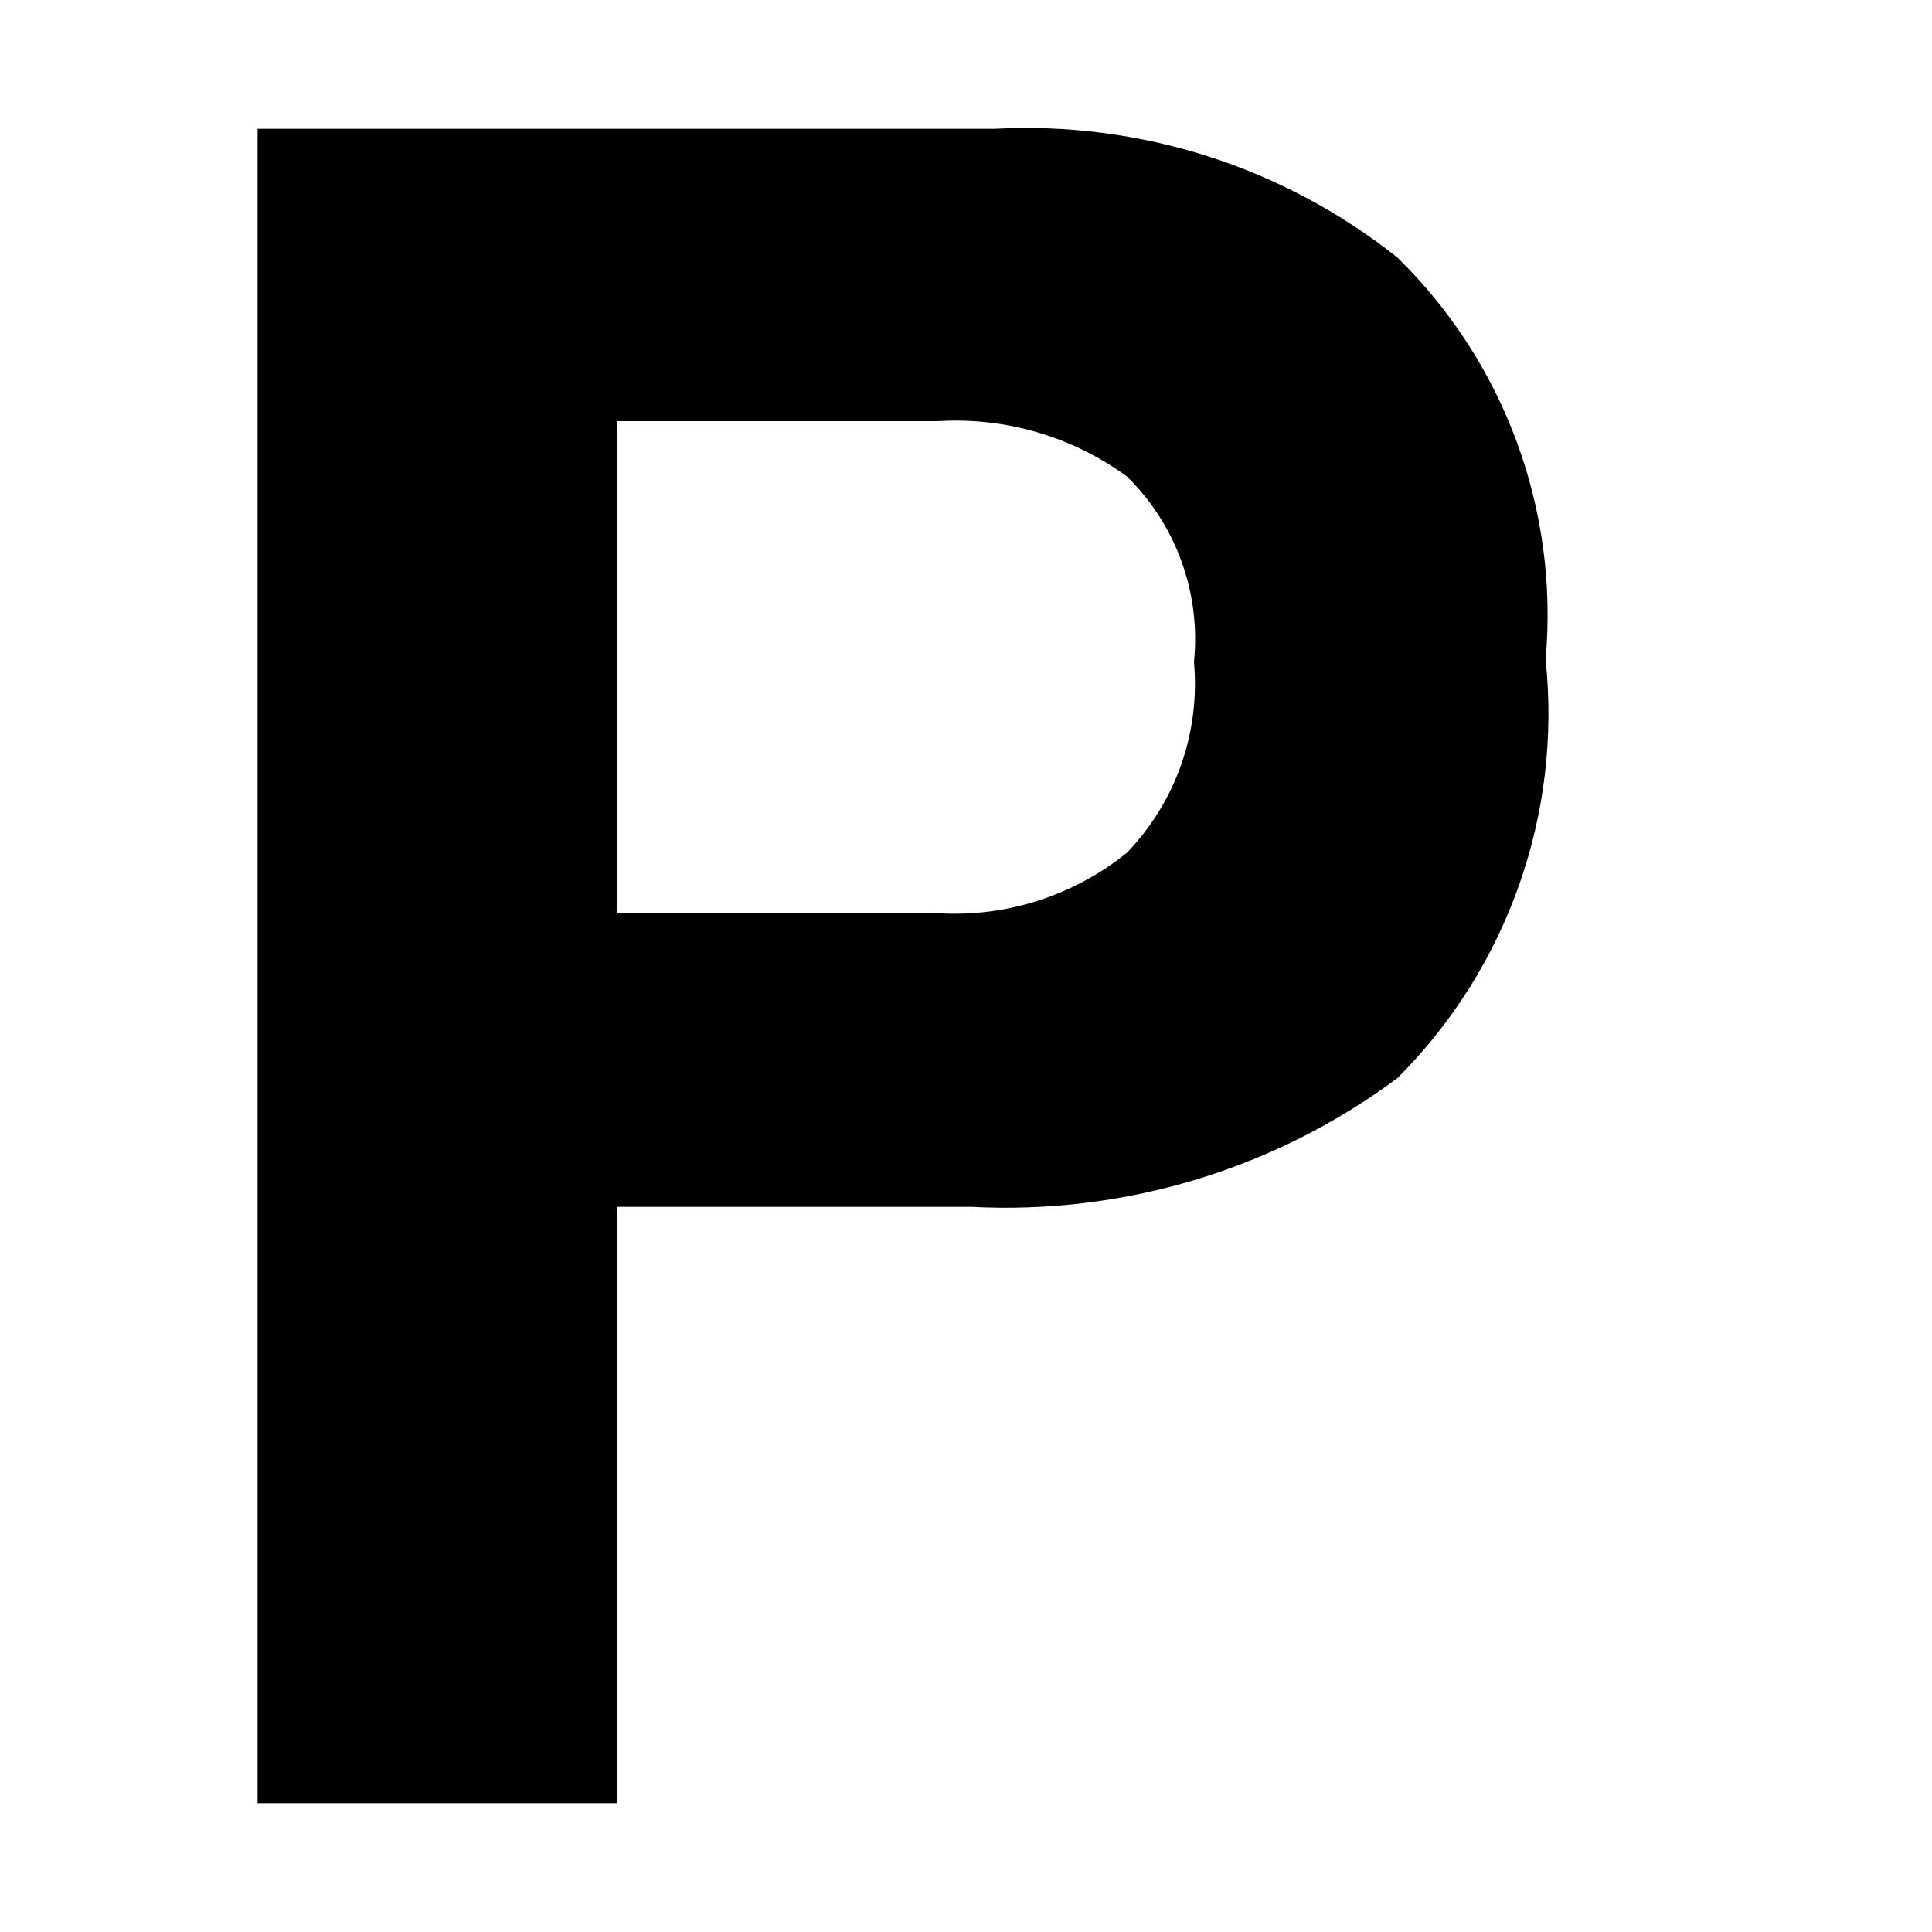
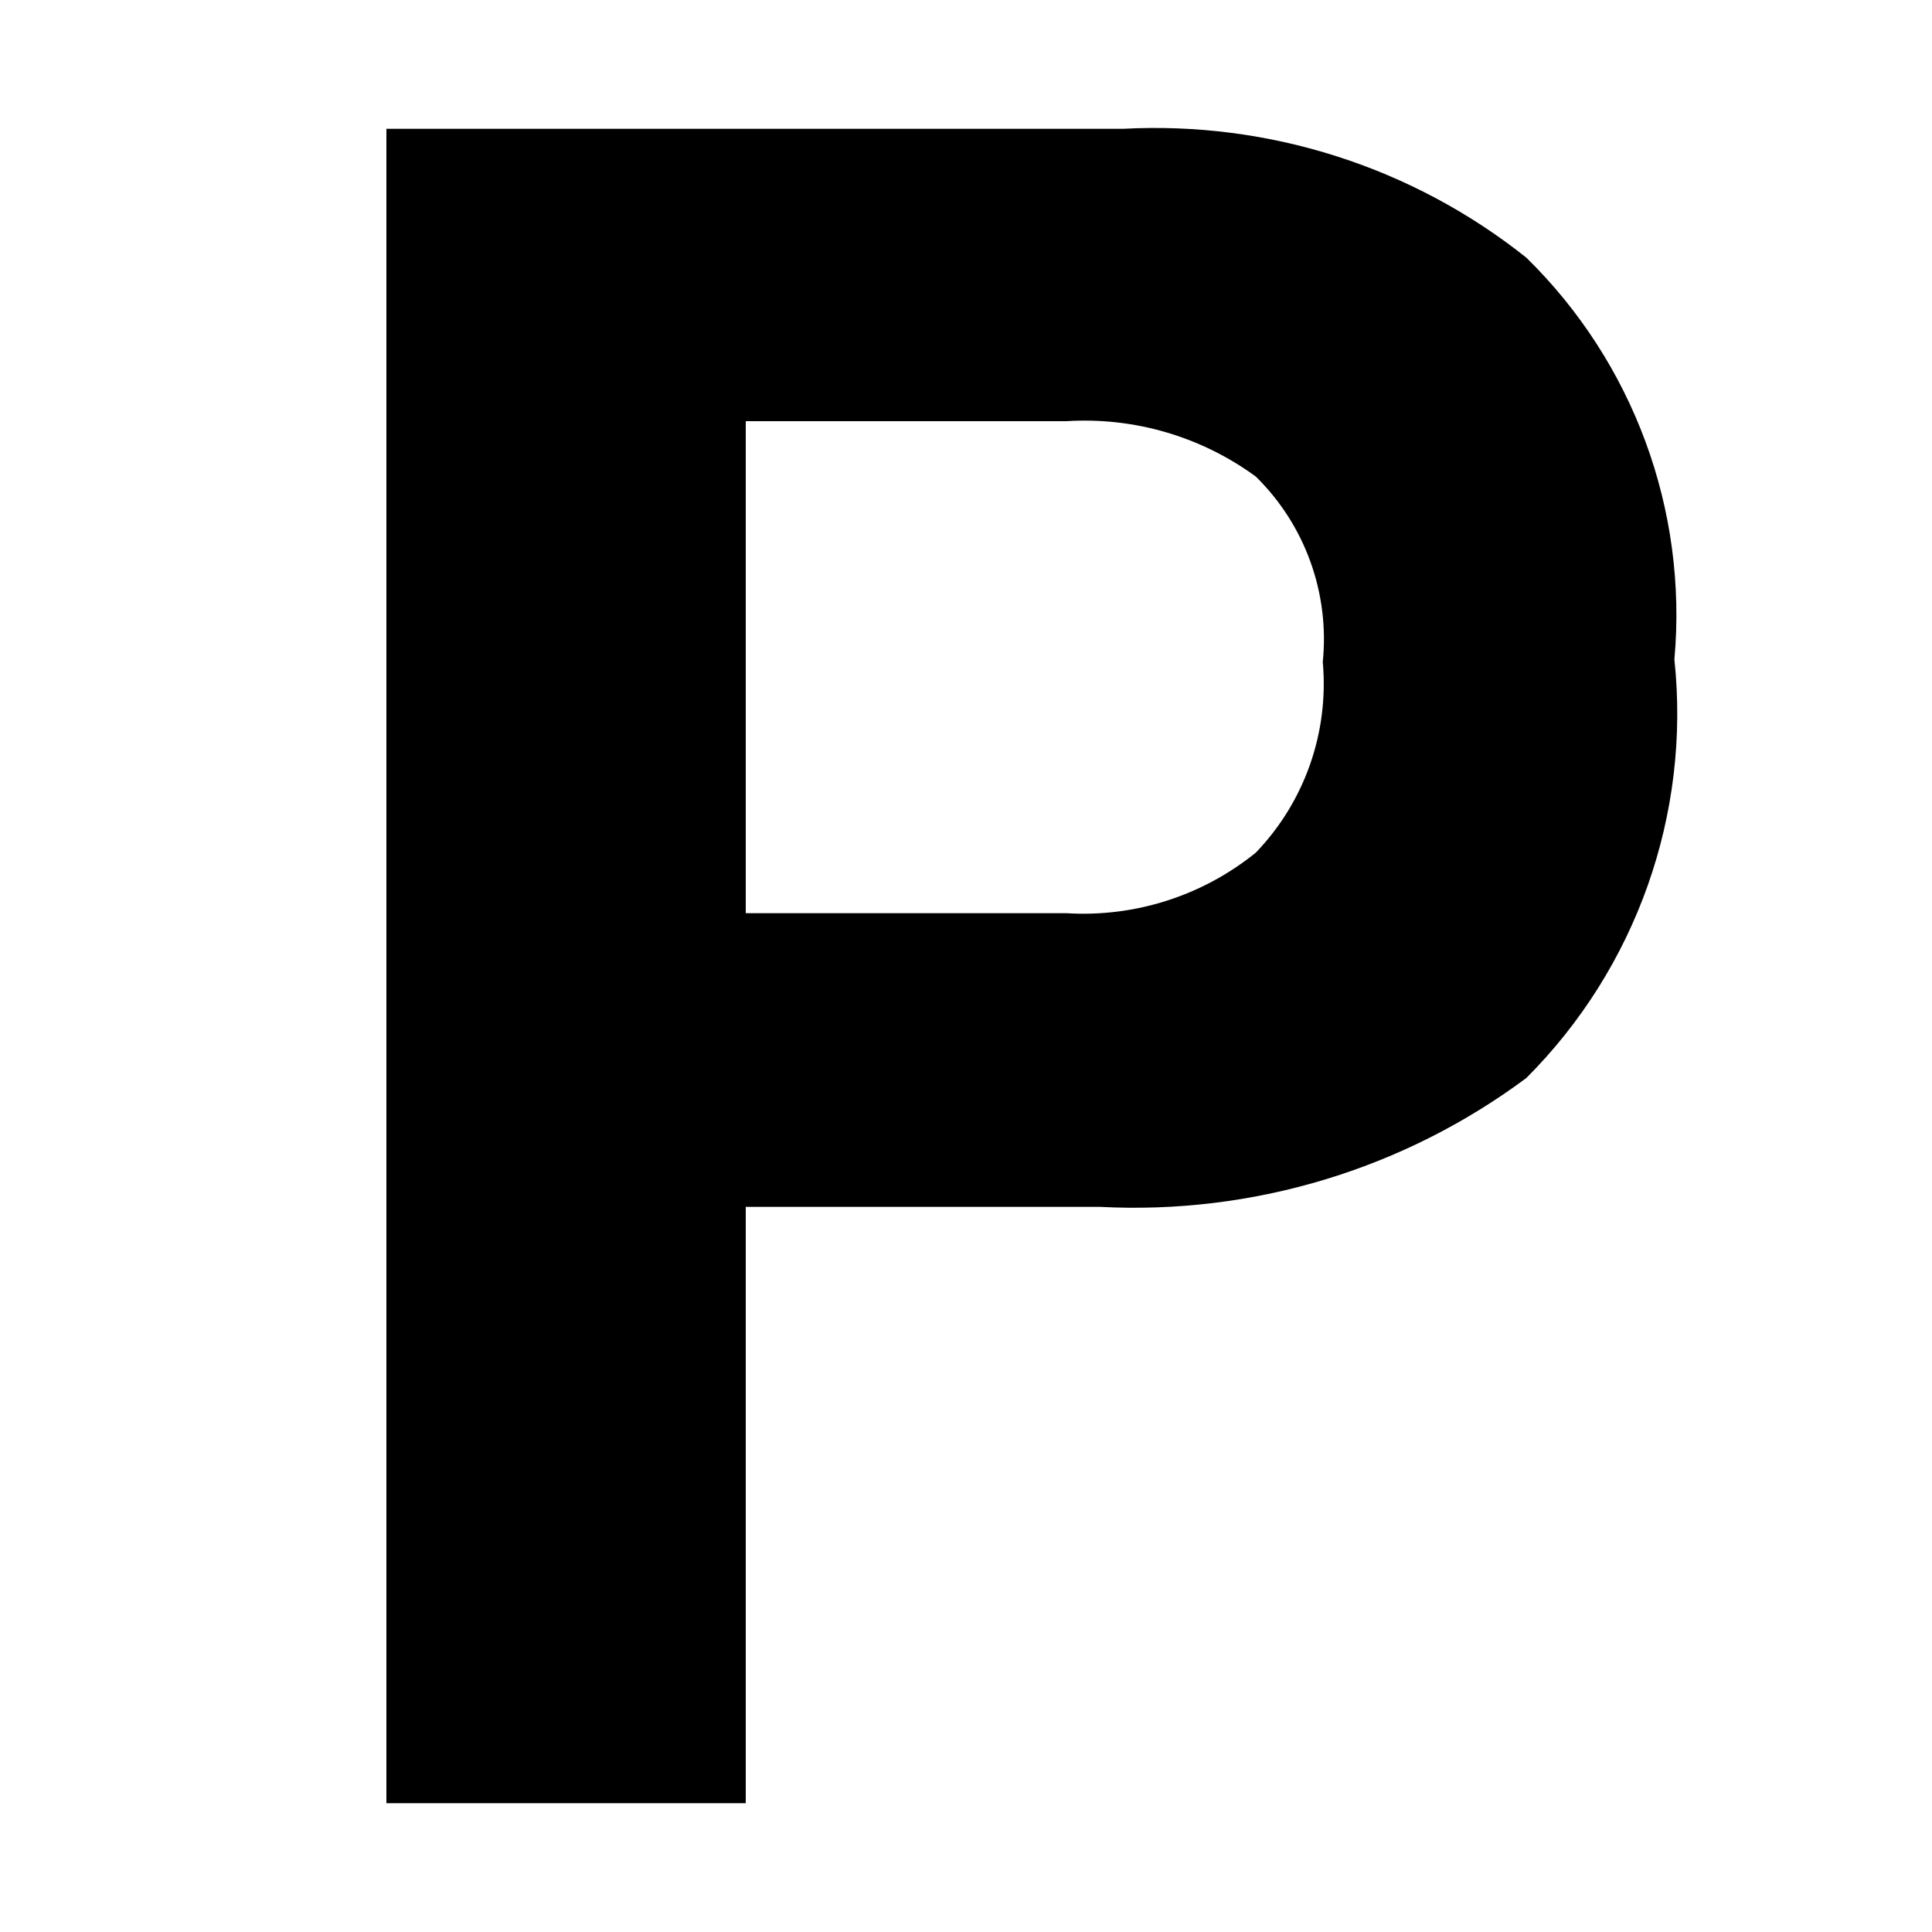
<svg xmlns="http://www.w3.org/2000/svg" width="15px" height="15px" viewBox="0 0 15 15" version="1.1">
  <defs />
  <g id="Page-1" stroke="none" stroke-width="1" fill="none" fill-rule="evenodd">
    <g id="parking" fill="#000000">
-       <g transform="translate(2, 0)" id="Layer_1">
+       <g transform="translate(3, 0)" id="Layer_1">
        <g>
          <path d="M8.85,8.37 C7.897,9.079 6.726,9.432 5.54,9.37 L2.79,9.37 L2.79,14 L0,14 L0,1 L5.72,1 C6.851,0.94 7.964,1.295 8.85,2 C9.682,2.815 10.104,3.96 10,5.12 C10.127,6.321 9.704,7.516 8.85,8.37 Z M6.75,3.7 C6.325,3.389 5.805,3.237 5.28,3.27 L2.79,3.27 L2.79,7.09 L5.28,7.09 C5.811,7.123 6.336,6.955 6.75,6.62 C7.13,6.225 7.319,5.685 7.27,5.14 C7.324,4.606 7.133,4.076 6.75,3.7 Z" id="Shape" />
        </g>
      </g>
    </g>
  </g>
</svg>
